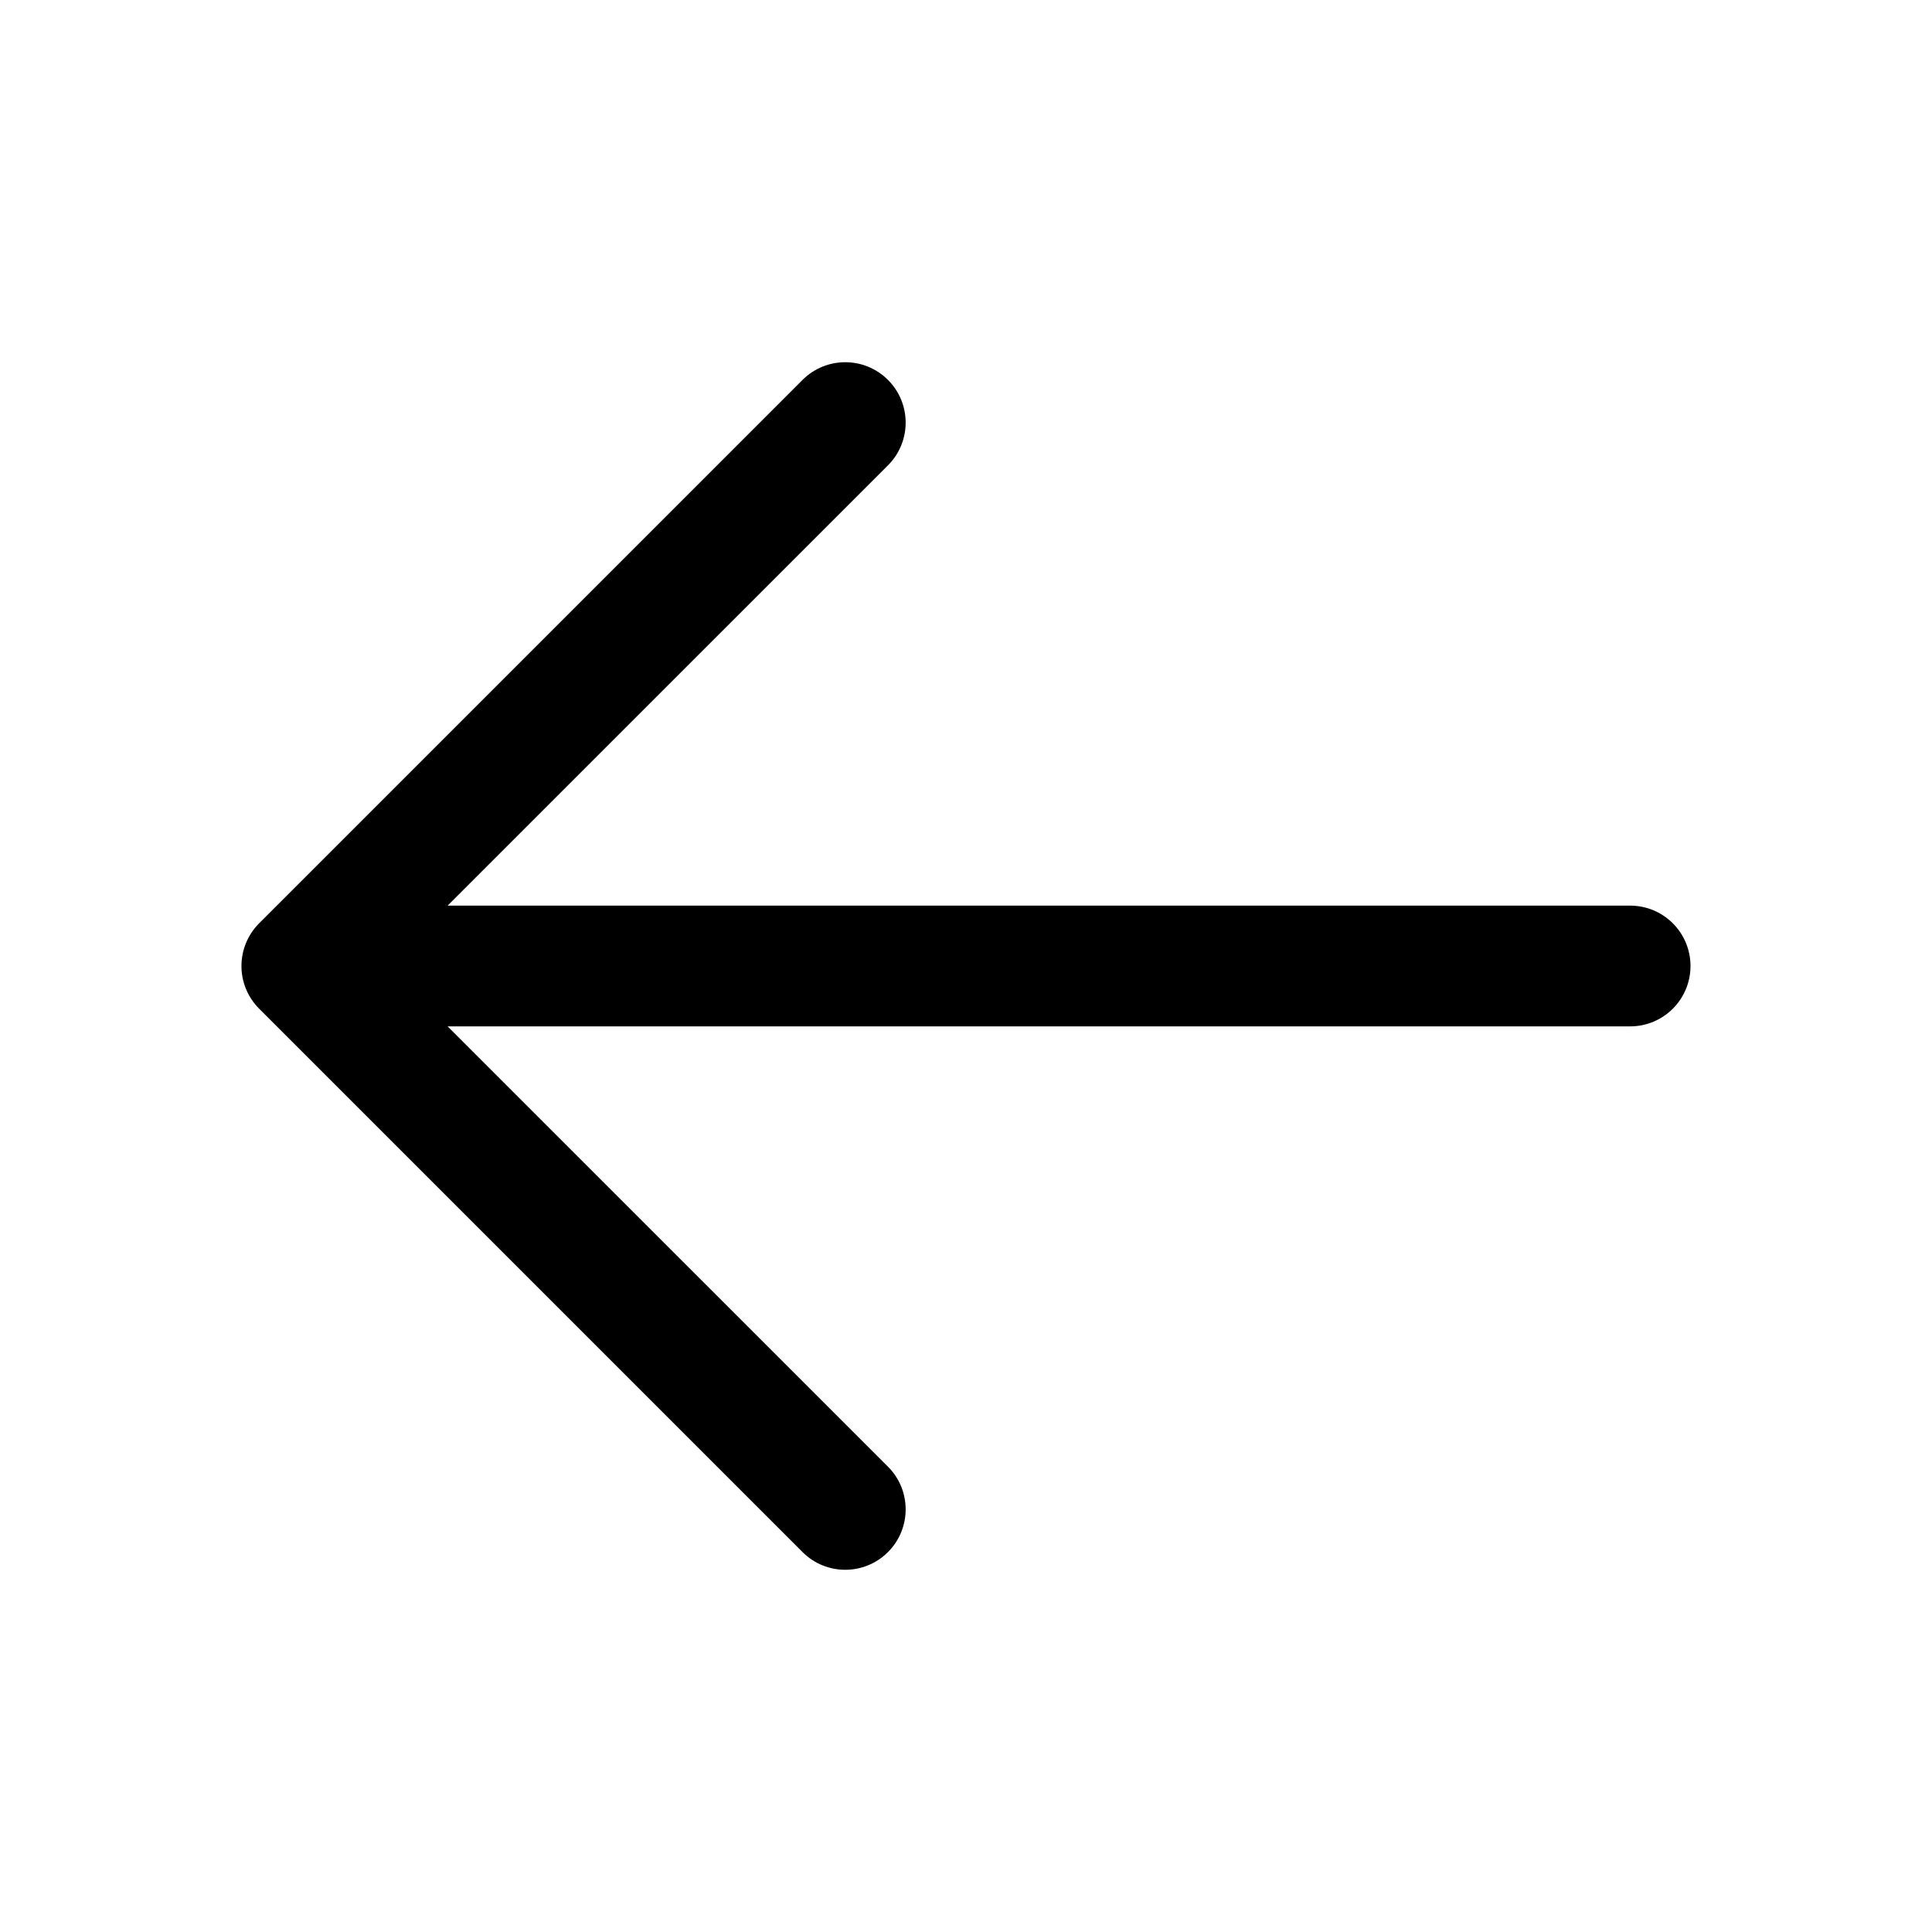
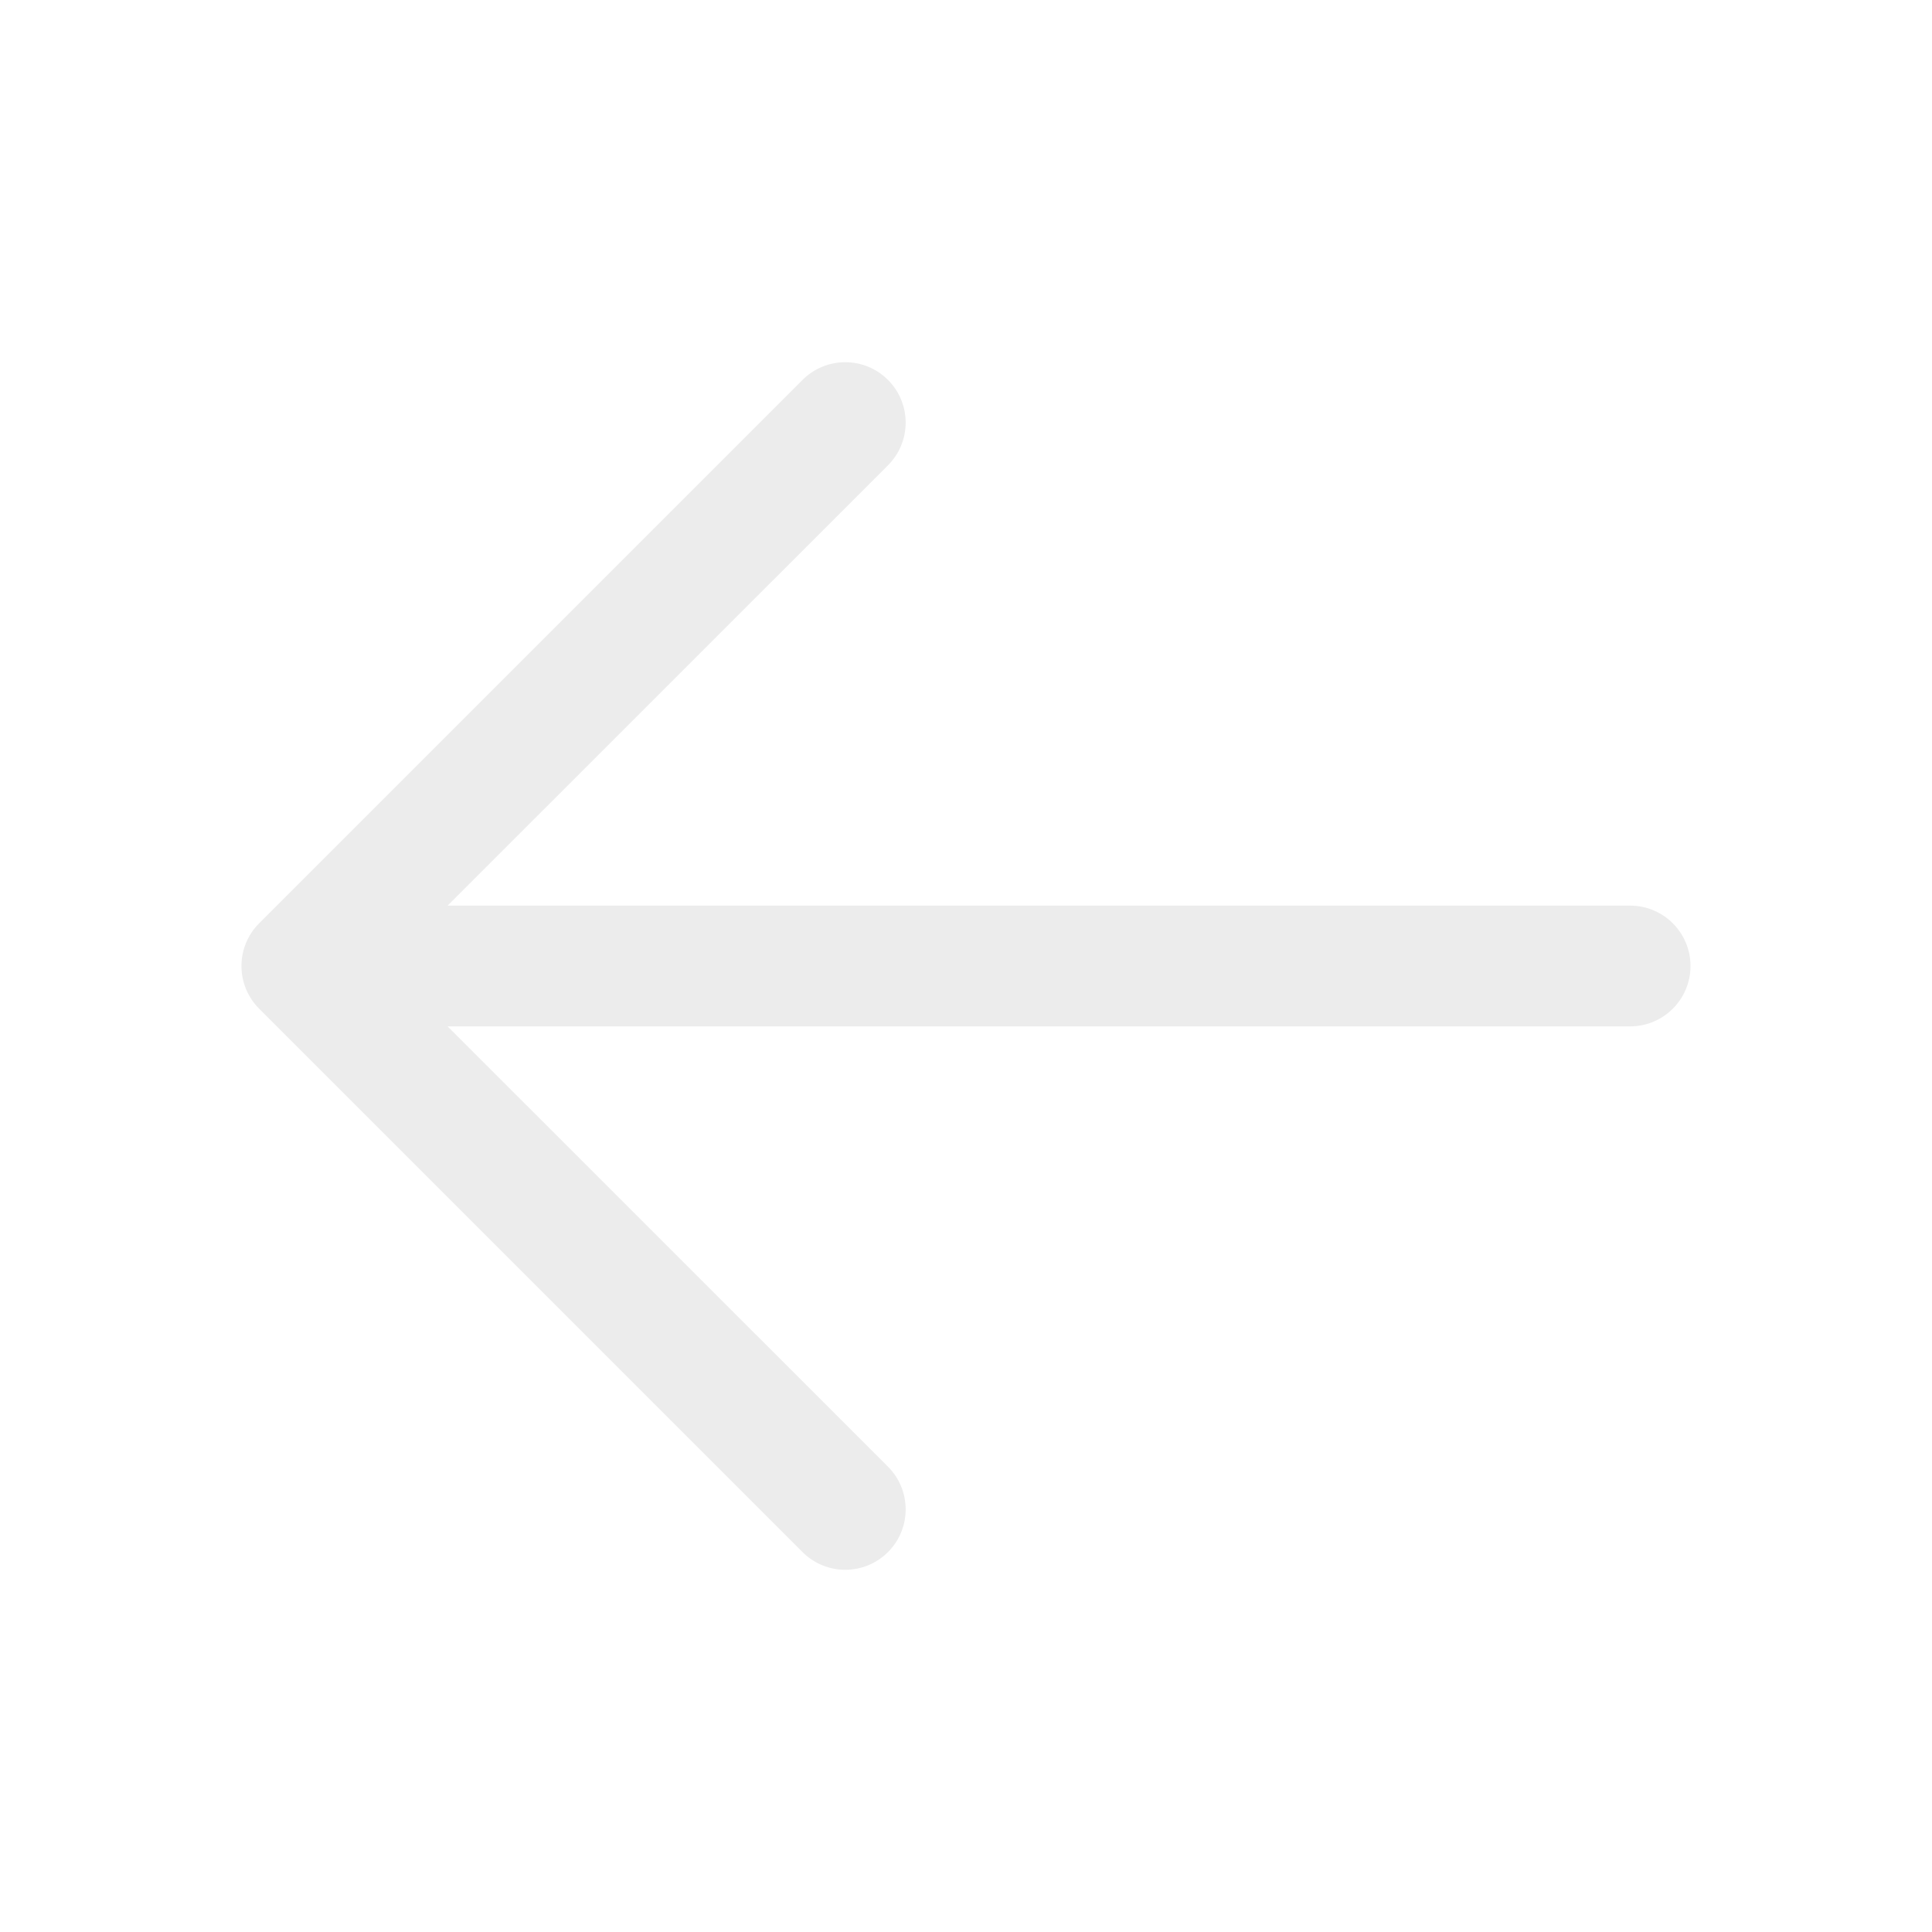
- <svg xmlns="http://www.w3.org/2000/svg" width="32" height="32" fill="#000000" viewBox="0 0 256 256">
+ <svg xmlns="http://www.w3.org/2000/svg" width="32" height="32" fill="#ececec" viewBox="0 0 256 256">
  <path d="M224,128a8,8,0,0,1-8,8H59.31l58.35,58.34a8,8,0,0,1-11.32,11.32l-72-72a8,8,0,0,1,0-11.32l72-72a8,8,0,0,1,11.32,11.32L59.31,120H216A8,8,0,0,1,224,128Z" />
</svg>
